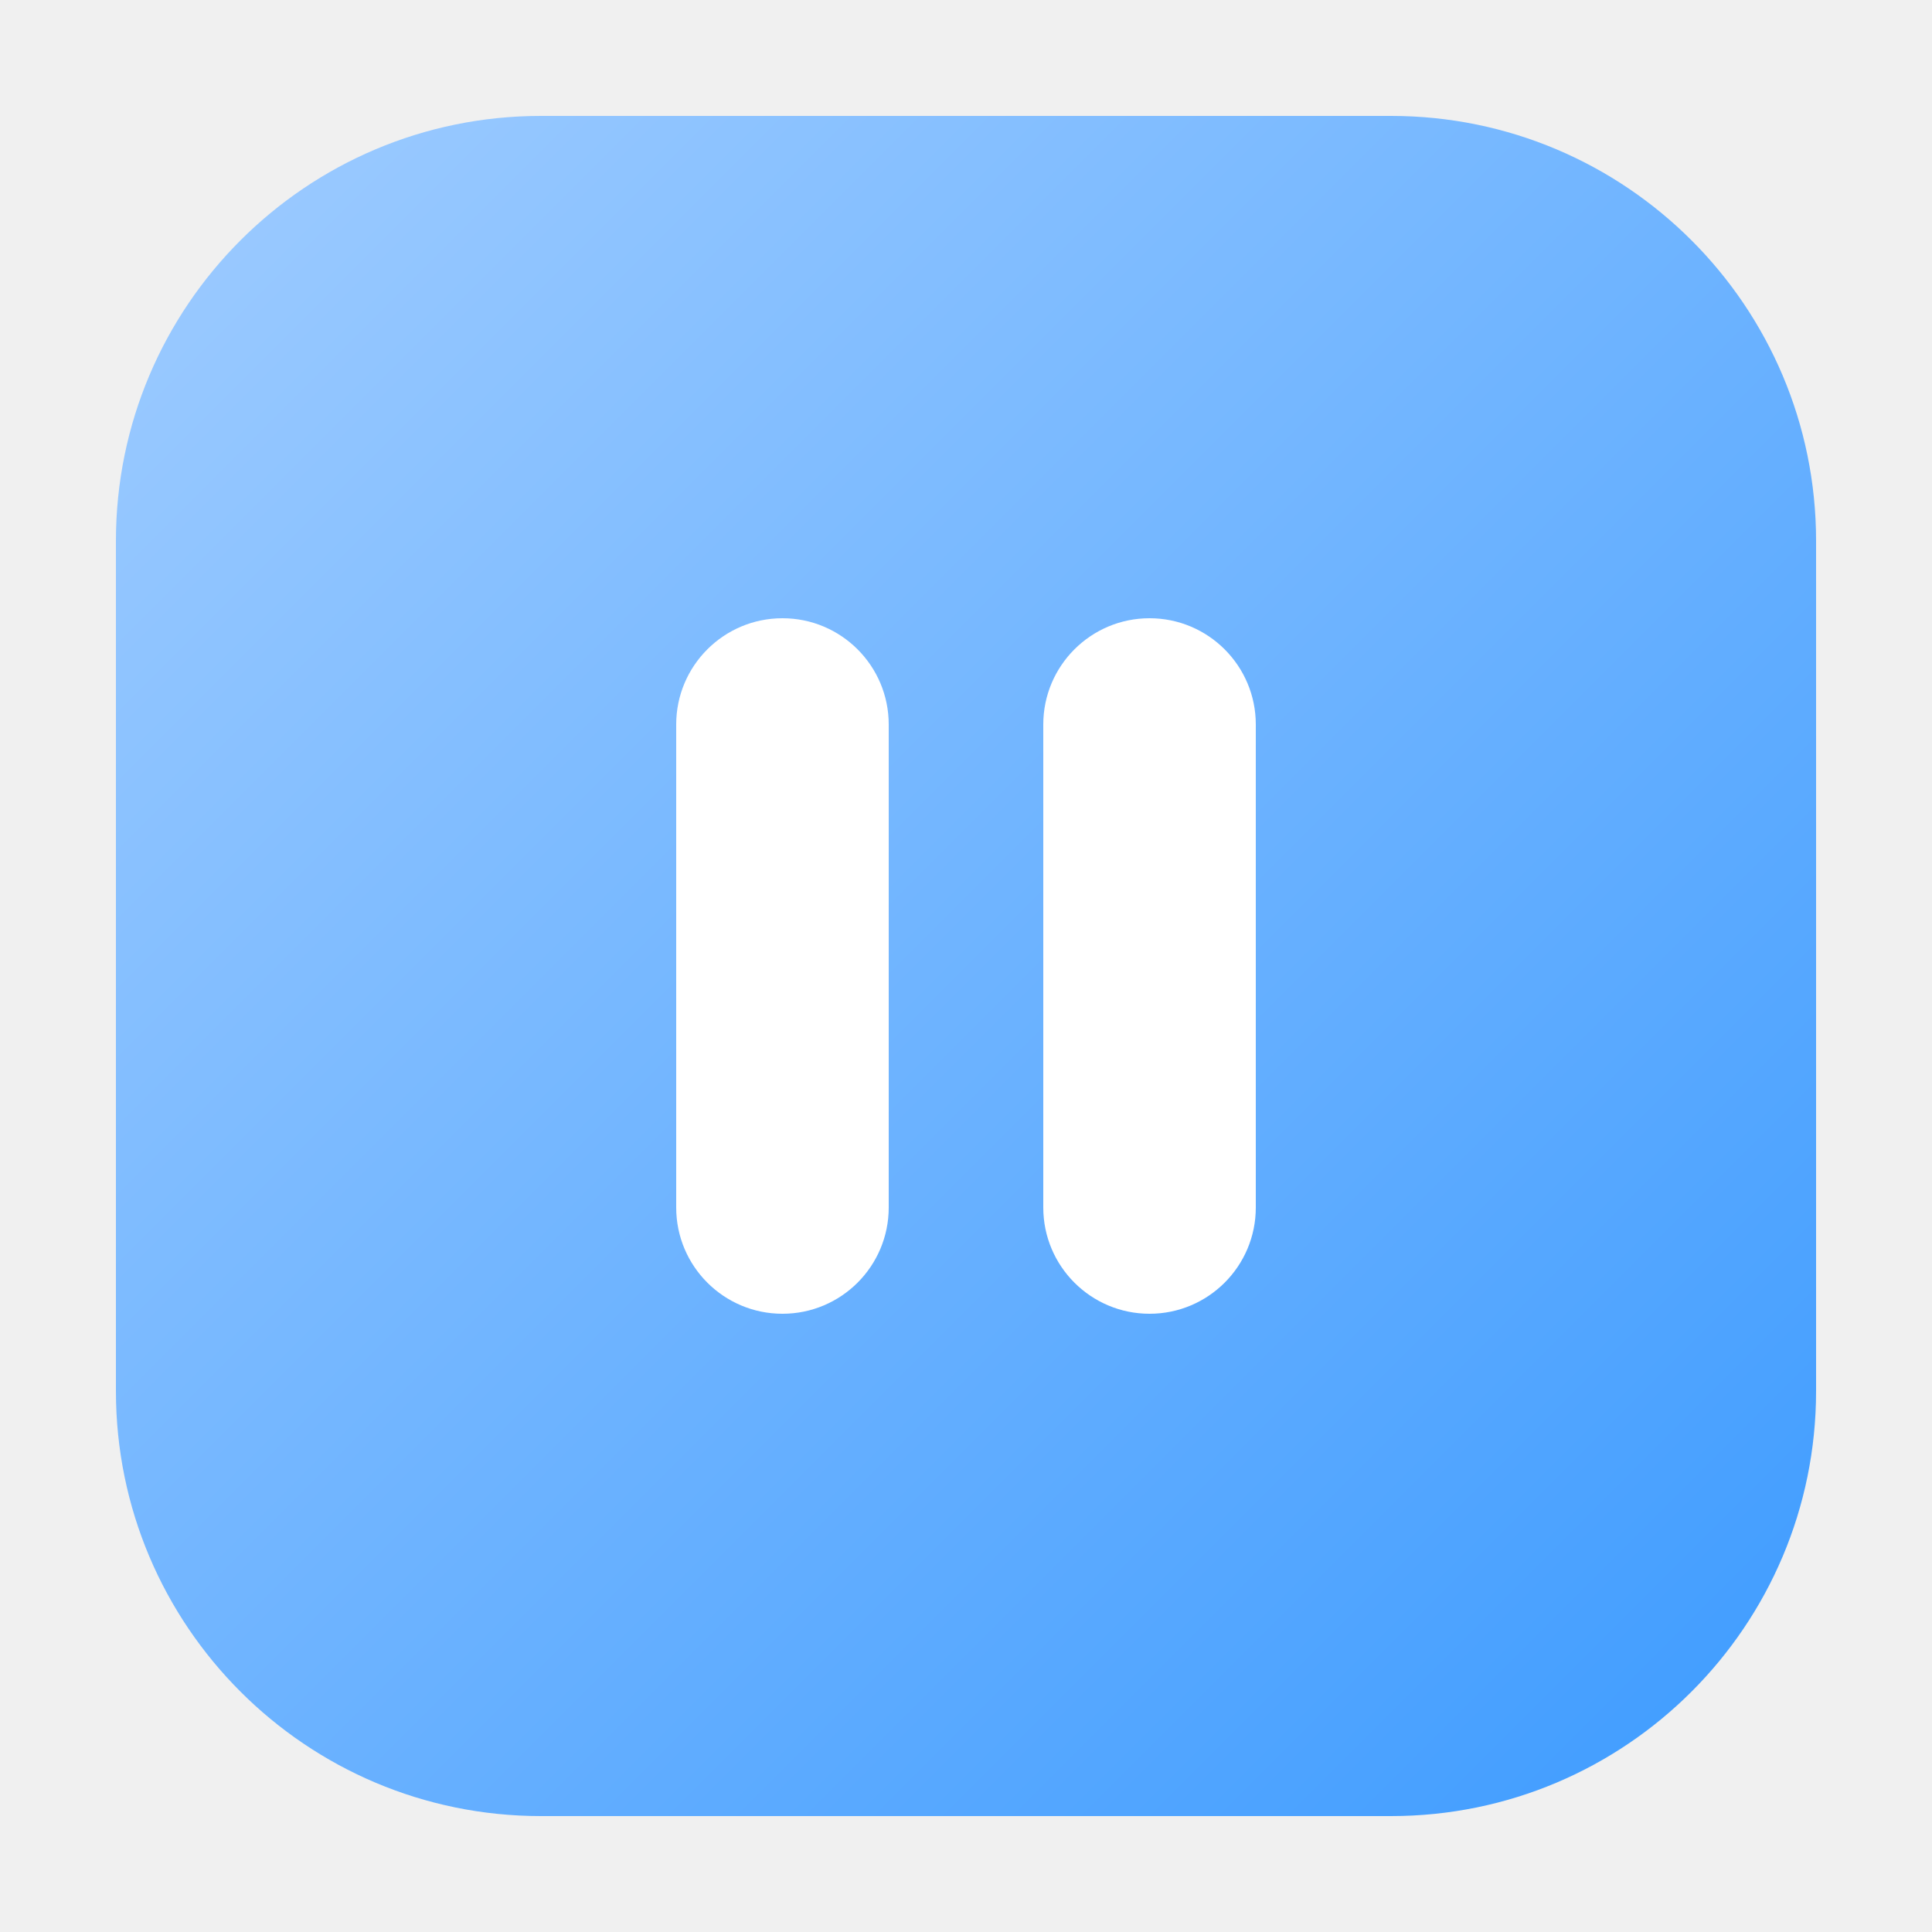
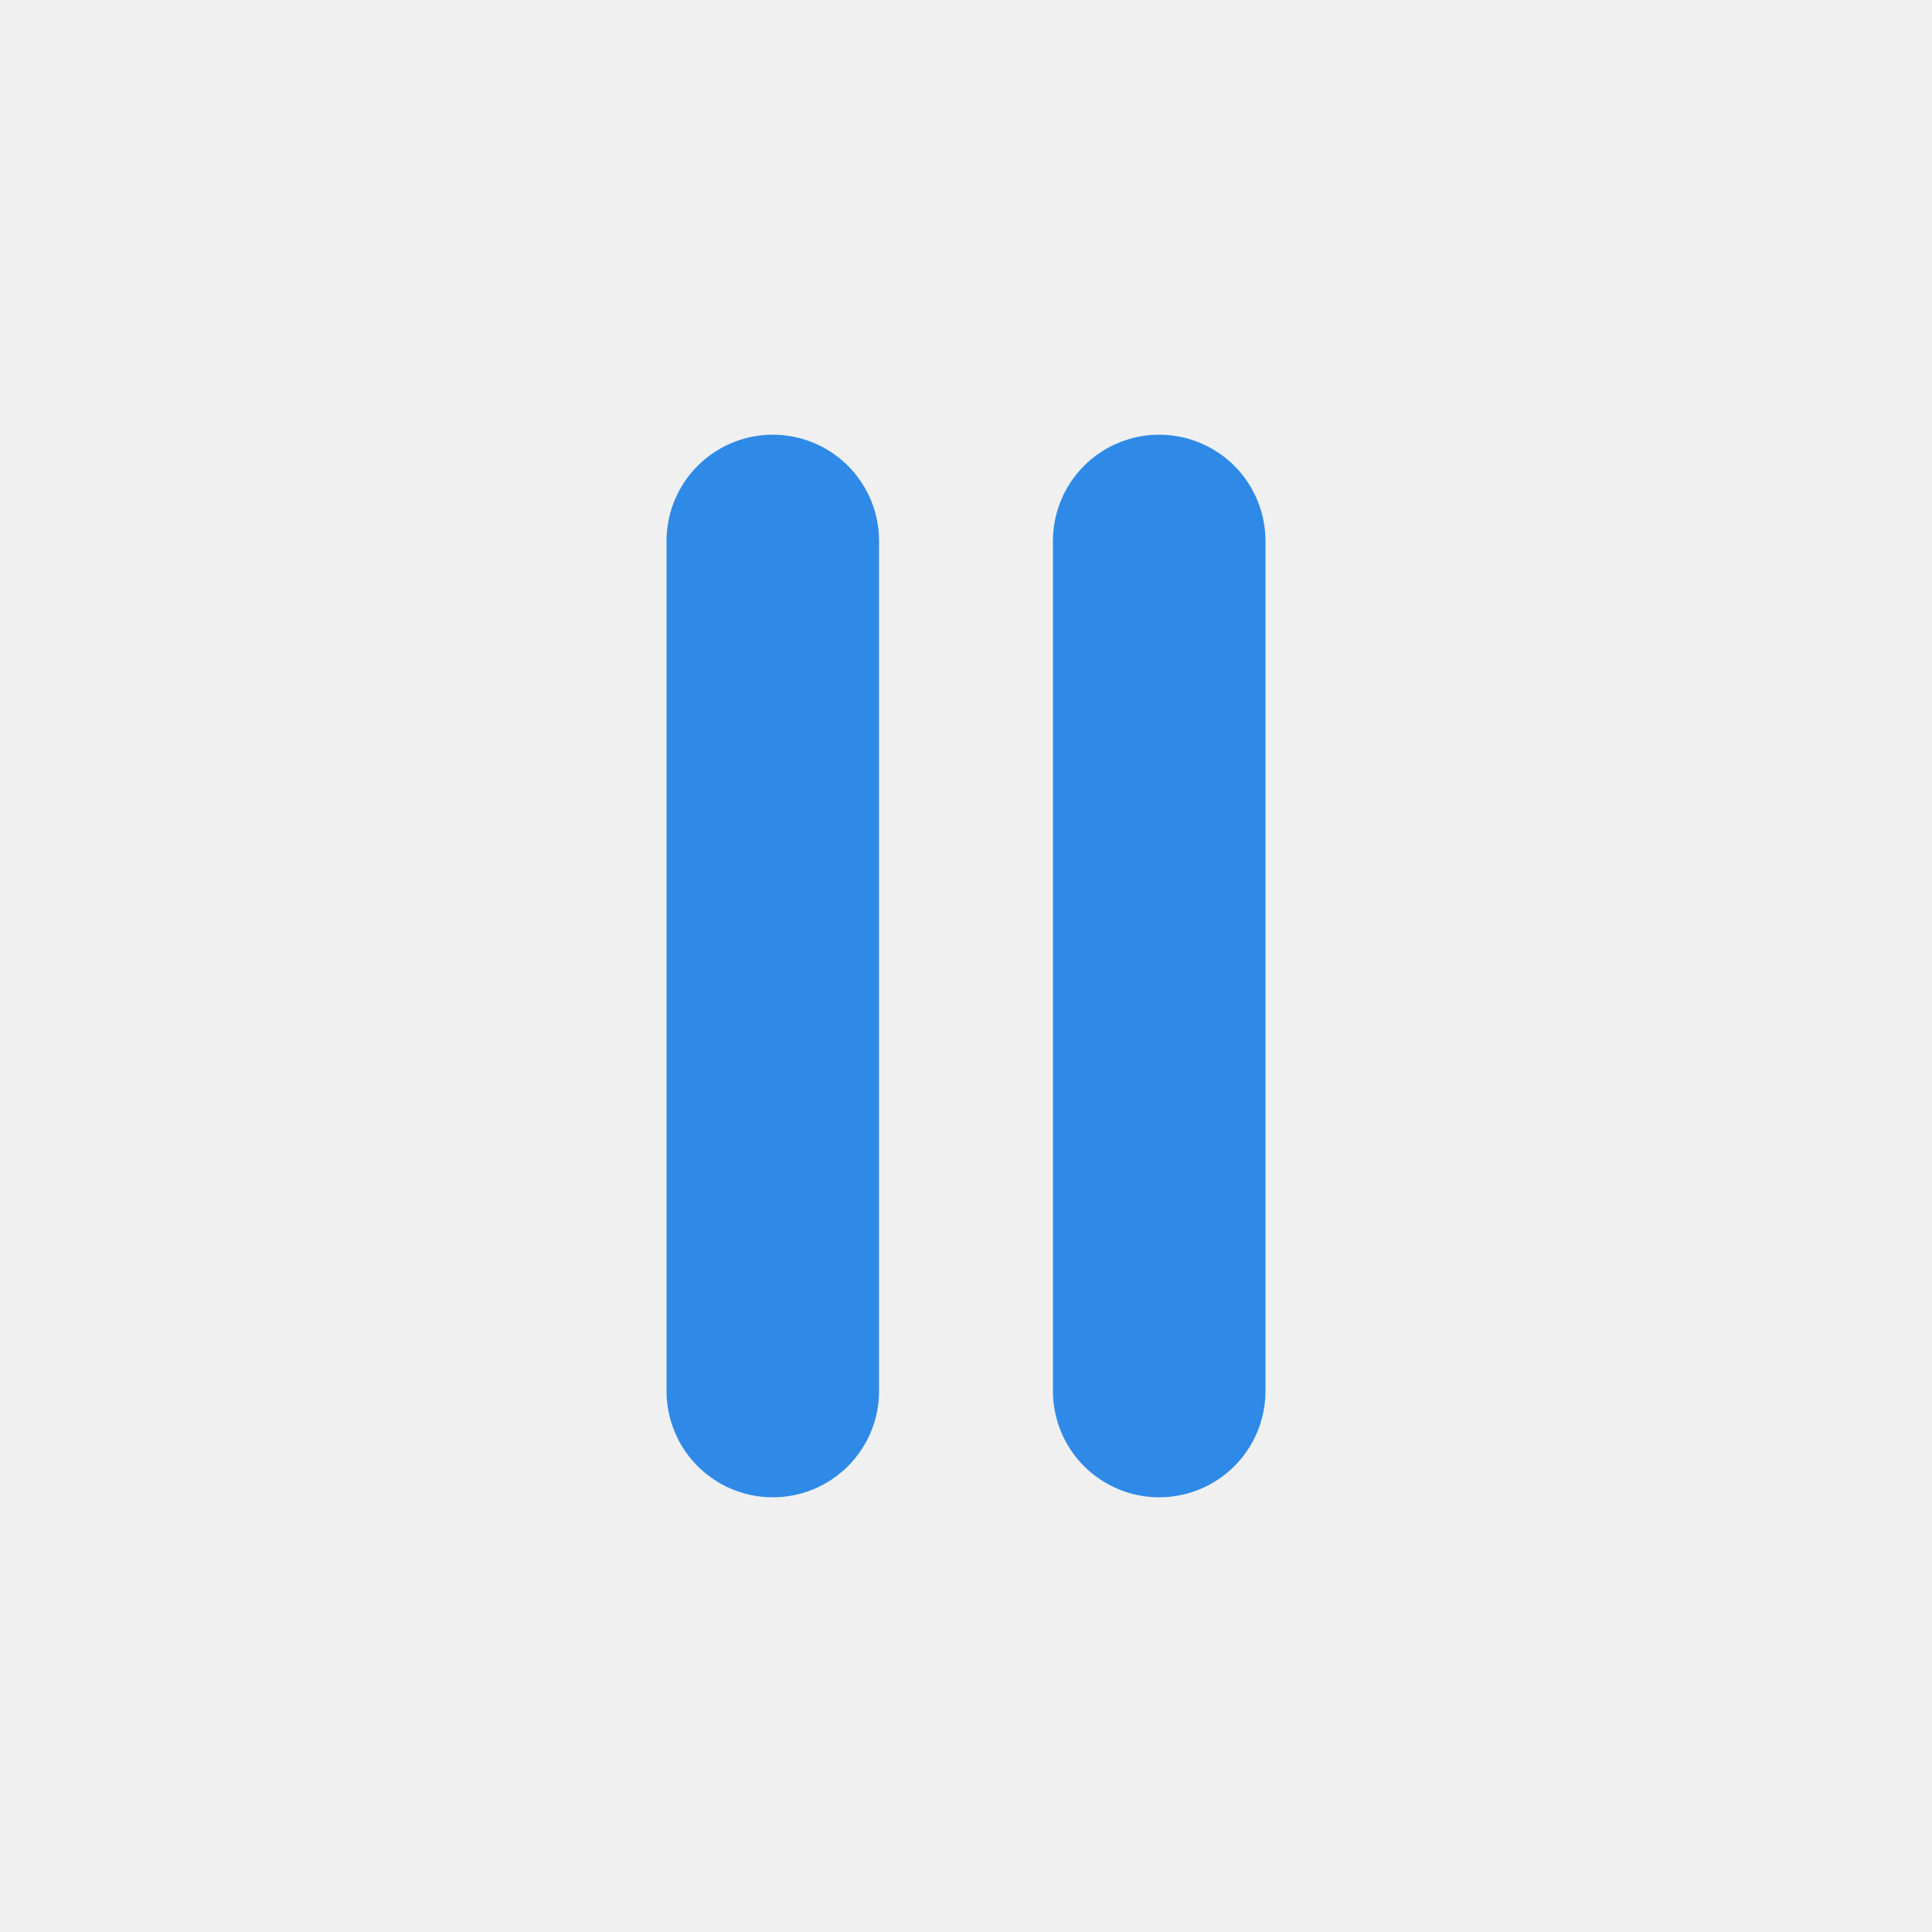
<svg xmlns="http://www.w3.org/2000/svg" viewBox="0 0 100 100">
-   <defs>
-     <linearGradient id="g" x1="0" y1="0" x2="1" y2="1">
-       <stop offset="0" stop-color="#9FCCFF" />
-       <stop offset="1" stop-color="#3D9BFF" />
-     </linearGradient>
-   </defs>
-   <rect x="6" y="6" width="88" height="88" rx="22" fill="url(#g)" />
-   <g stroke="#ffffff" stroke-width="6.5" stroke-linecap="round" stroke-linejoin="round" fill="none">
-     <rect x="35" y="32" width="11" height="36" rx="5.5" fill="#ffffff" stroke="none" />
-     <rect x="54" y="32" width="11" height="36" rx="5.5" fill="#ffffff" stroke="none" />
+   <g stroke="#2E8AE6" stroke-width="11" stroke-linecap="round" stroke-linejoin="round" fill="none">
+     <path d="M40 28 V72" />
+     <path d="M60 28 V72" />
  </g>
</svg>
